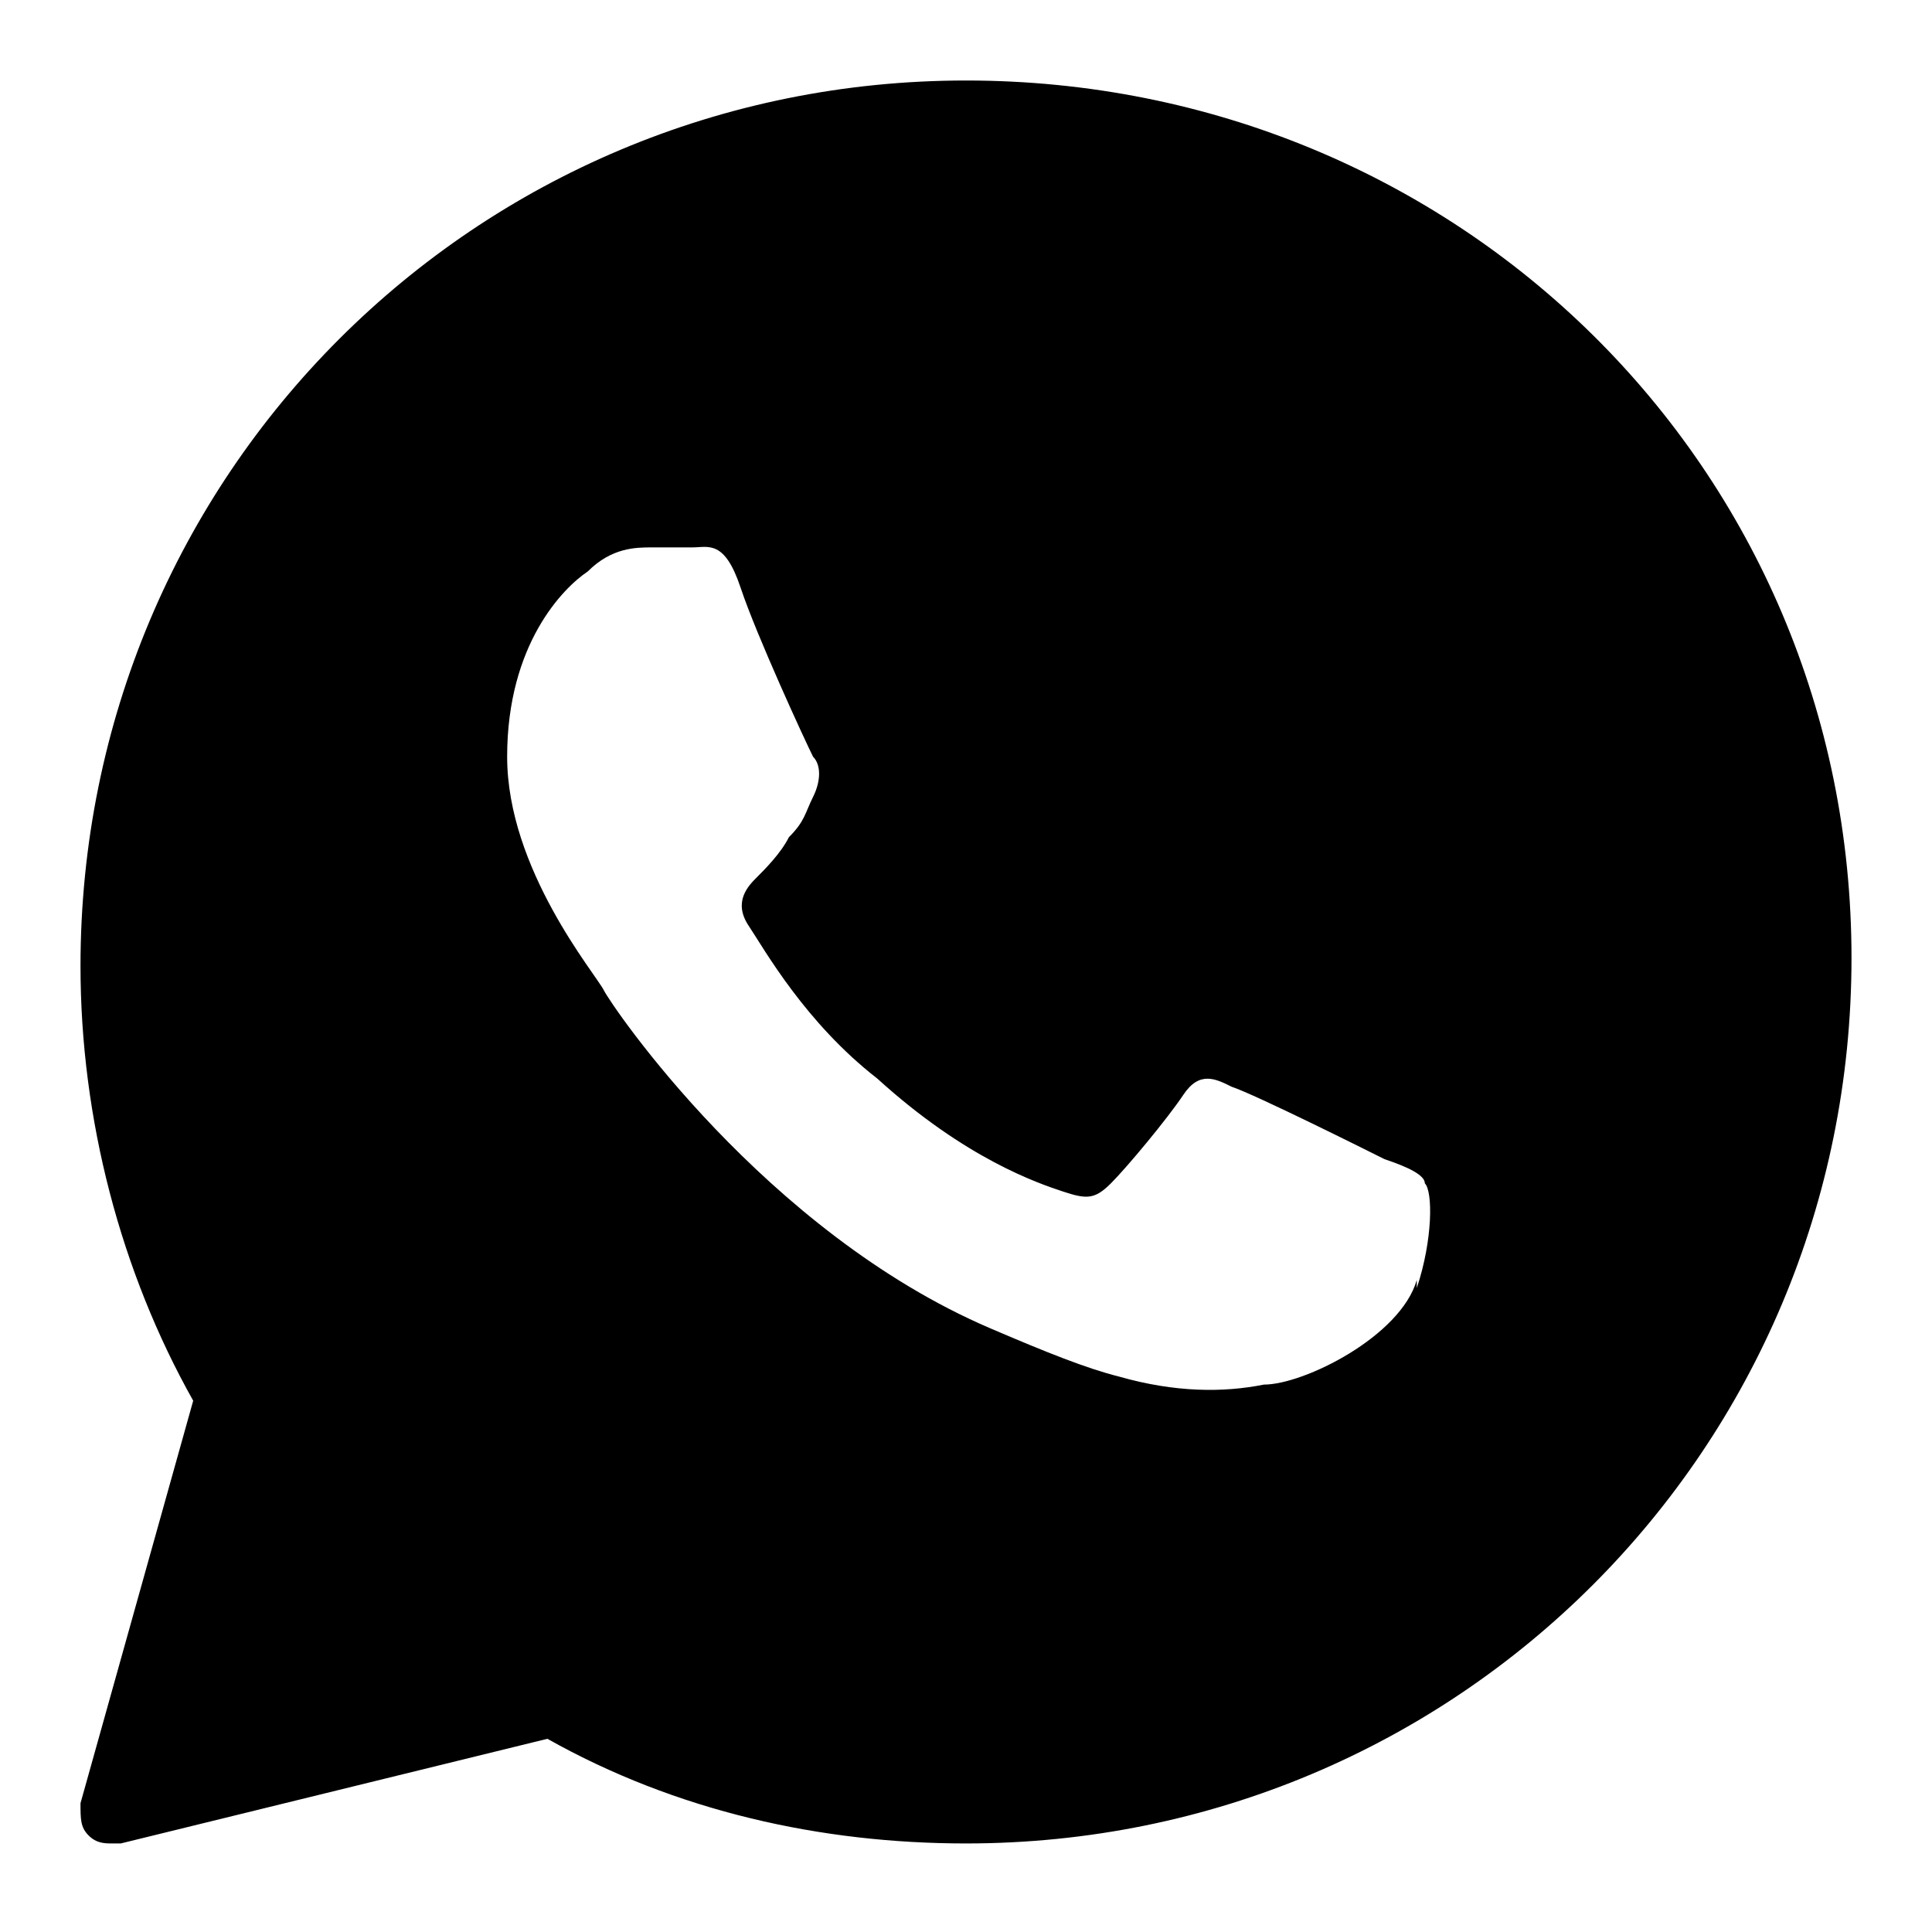
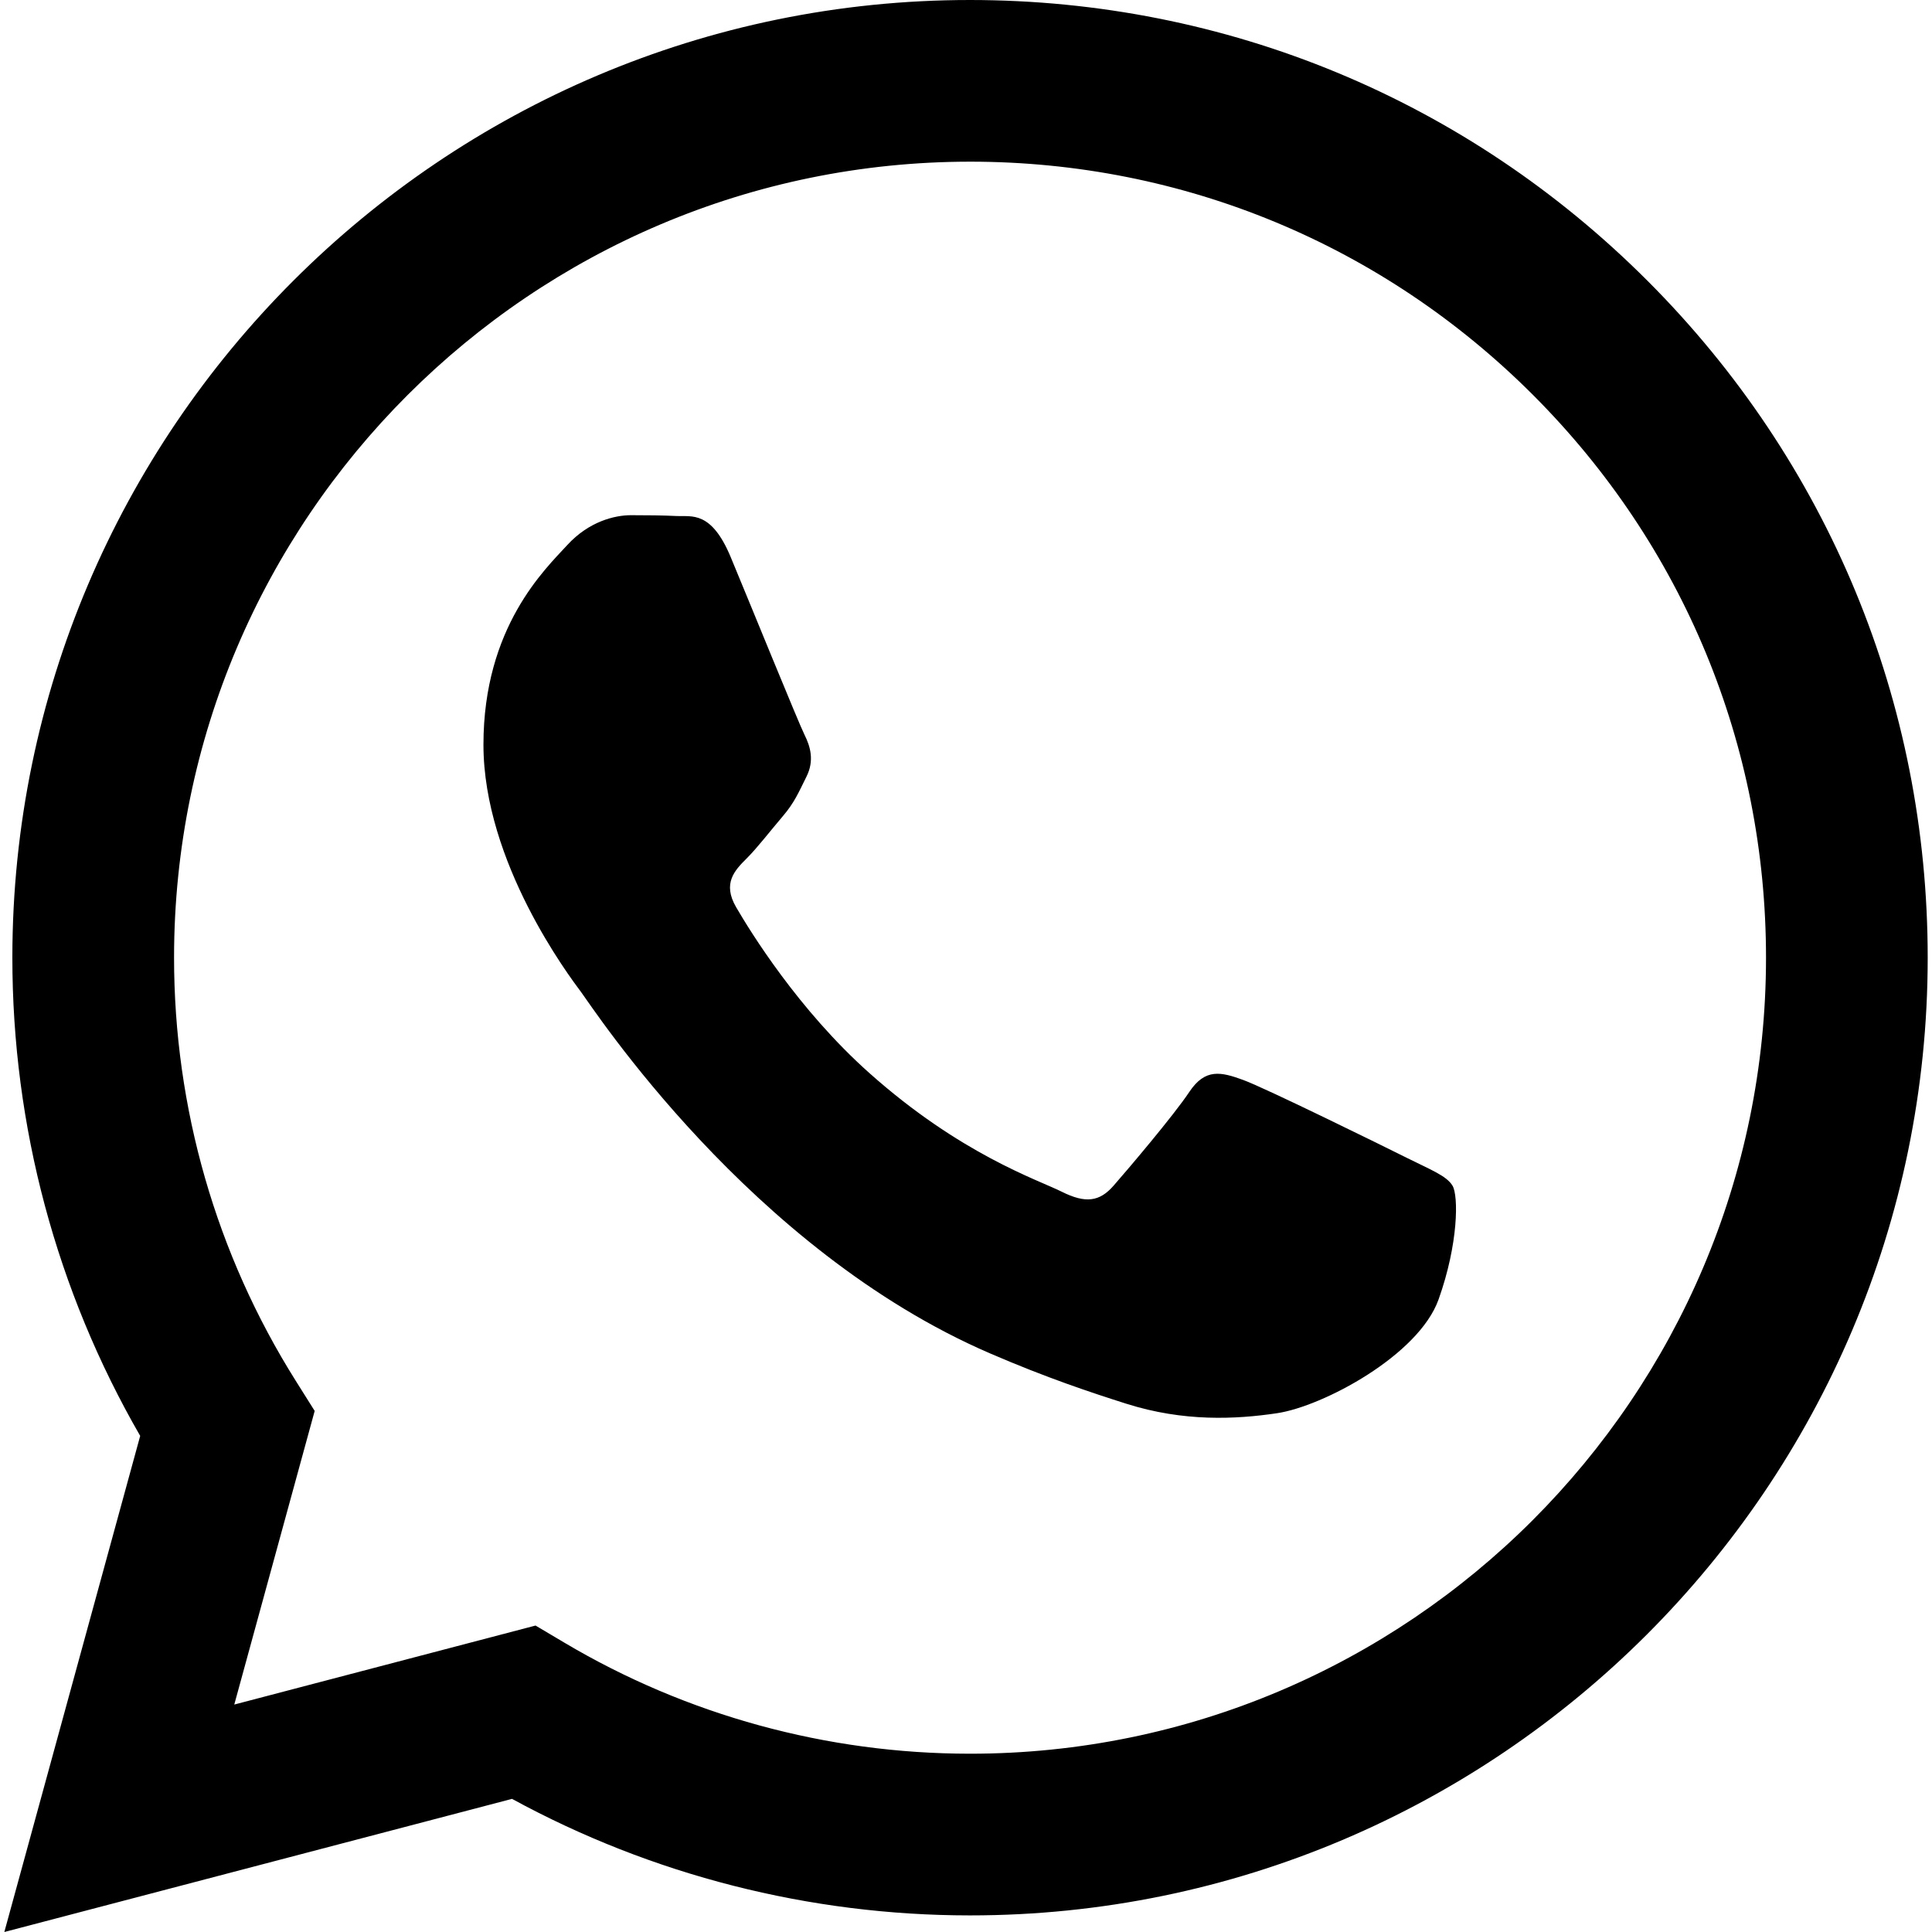
- <svg xmlns="http://www.w3.org/2000/svg" width="24" height="24" viewBox="0 0 24 24">
-   <path d="M12 1c-6.1 0-11 4.9-11 11 0 1.9.5 3.8 1.4 5.4L1 22.4c0 .2 0 .3.1.4.1.1.2.1.3.1h.1l5.3-1.3c1.6.9 3.4 1.3 5.2 1.3 6.1 0 11-4.9 11-11S18.1 1 12 1zm5.6 14.9c-.2.7-1.4 1.3-1.9 1.3-.5.1-1.1.1-1.8-.1-.4-.1-.9-.3-1.6-.6-2.8-1.2-4.7-4-4.8-4.2-.1-.2-1.2-1.5-1.2-2.9s.7-2.1 1-2.3c.3-.3.6-.3.8-.3h.5c.2 0 .4-.1.6.5.2.6.8 1.9.9 2.1.1.1.1.3 0 .5s-.1.3-.3.5c-.1.2-.3.4-.4.5-.1.1-.3.3-.1.6.2.3.7 1.2 1.6 1.9 1.1 1 2 1.3 2.3 1.4.3.1.4.1.6-.1.2-.2.7-.8.9-1.1.2-.3.4-.2.6-.1.3.1 1.7.8 1.9.9.3.1.5.2.5.3.1.1.1.7-.1 1.3z" />
+ <svg xmlns="http://www.w3.org/2000/svg" viewBox="-1.66 0 740.82 740.82">
+   <path d="m630.06 107.66c-69.329-69.387-161.53-107.62-259.76-107.66-202.4 0-367.13 164.67-367.22 367.07-0.027 64.699 16.883 127.86 49.016 183.52l-52.095 190.23 194.67-51.047c53.634 29.244 114.02 44.656 175.48 44.682h0.151c202.38 0 367.13-164.69 367.21-367.09 0.039-98.088-38.121-190.32-107.45-259.71m-259.76 564.8h-0.125c-54.766-0.021-108.48-14.729-155.34-42.529l-11.146-6.613-115.52 30.293 30.834-112.59-7.258-11.543c-30.552-48.58-46.689-104.73-46.665-162.38 0.067-168.23 136.99-305.1 305.34-305.1 81.521 0.031 158.15 31.81 215.78 89.482s89.342 134.33 89.311 215.86c-0.07 168.24-136.99 305.12-305.21 305.12m167.42-228.51c-9.176-4.591-54.286-26.782-62.697-29.843-8.41-3.061-14.526-4.591-20.644 4.592-6.116 9.182-23.7 29.843-29.054 35.964-5.351 6.122-10.703 6.888-19.879 2.296-9.175-4.591-38.739-14.276-73.786-45.526-27.275-24.32-45.691-54.36-51.043-63.542-5.352-9.183-0.569-14.148 4.024-18.72 4.127-4.11 9.175-10.713 13.763-16.07 4.587-5.356 6.116-9.182 9.174-15.303 3.059-6.122 1.53-11.479-0.764-16.07s-20.643-49.739-28.29-68.104c-7.447-17.886-15.012-15.466-20.644-15.746-5.346-0.266-11.469-0.323-17.585-0.323-6.117 0-16.057 2.296-24.468 11.478-8.41 9.183-32.112 31.374-32.112 76.521s32.877 88.763 37.465 94.885c4.587 6.122 64.699 98.771 156.74 138.5 21.891 9.45 38.982 15.093 52.307 19.323 21.981 6.979 41.983 5.994 57.793 3.633 17.628-2.633 54.285-22.19 61.932-43.616 7.646-21.426 7.646-39.791 5.352-43.617-2.293-3.826-8.41-6.122-17.585-10.714" clip-rule="evenodd" fill-rule="evenodd" />
</svg>
